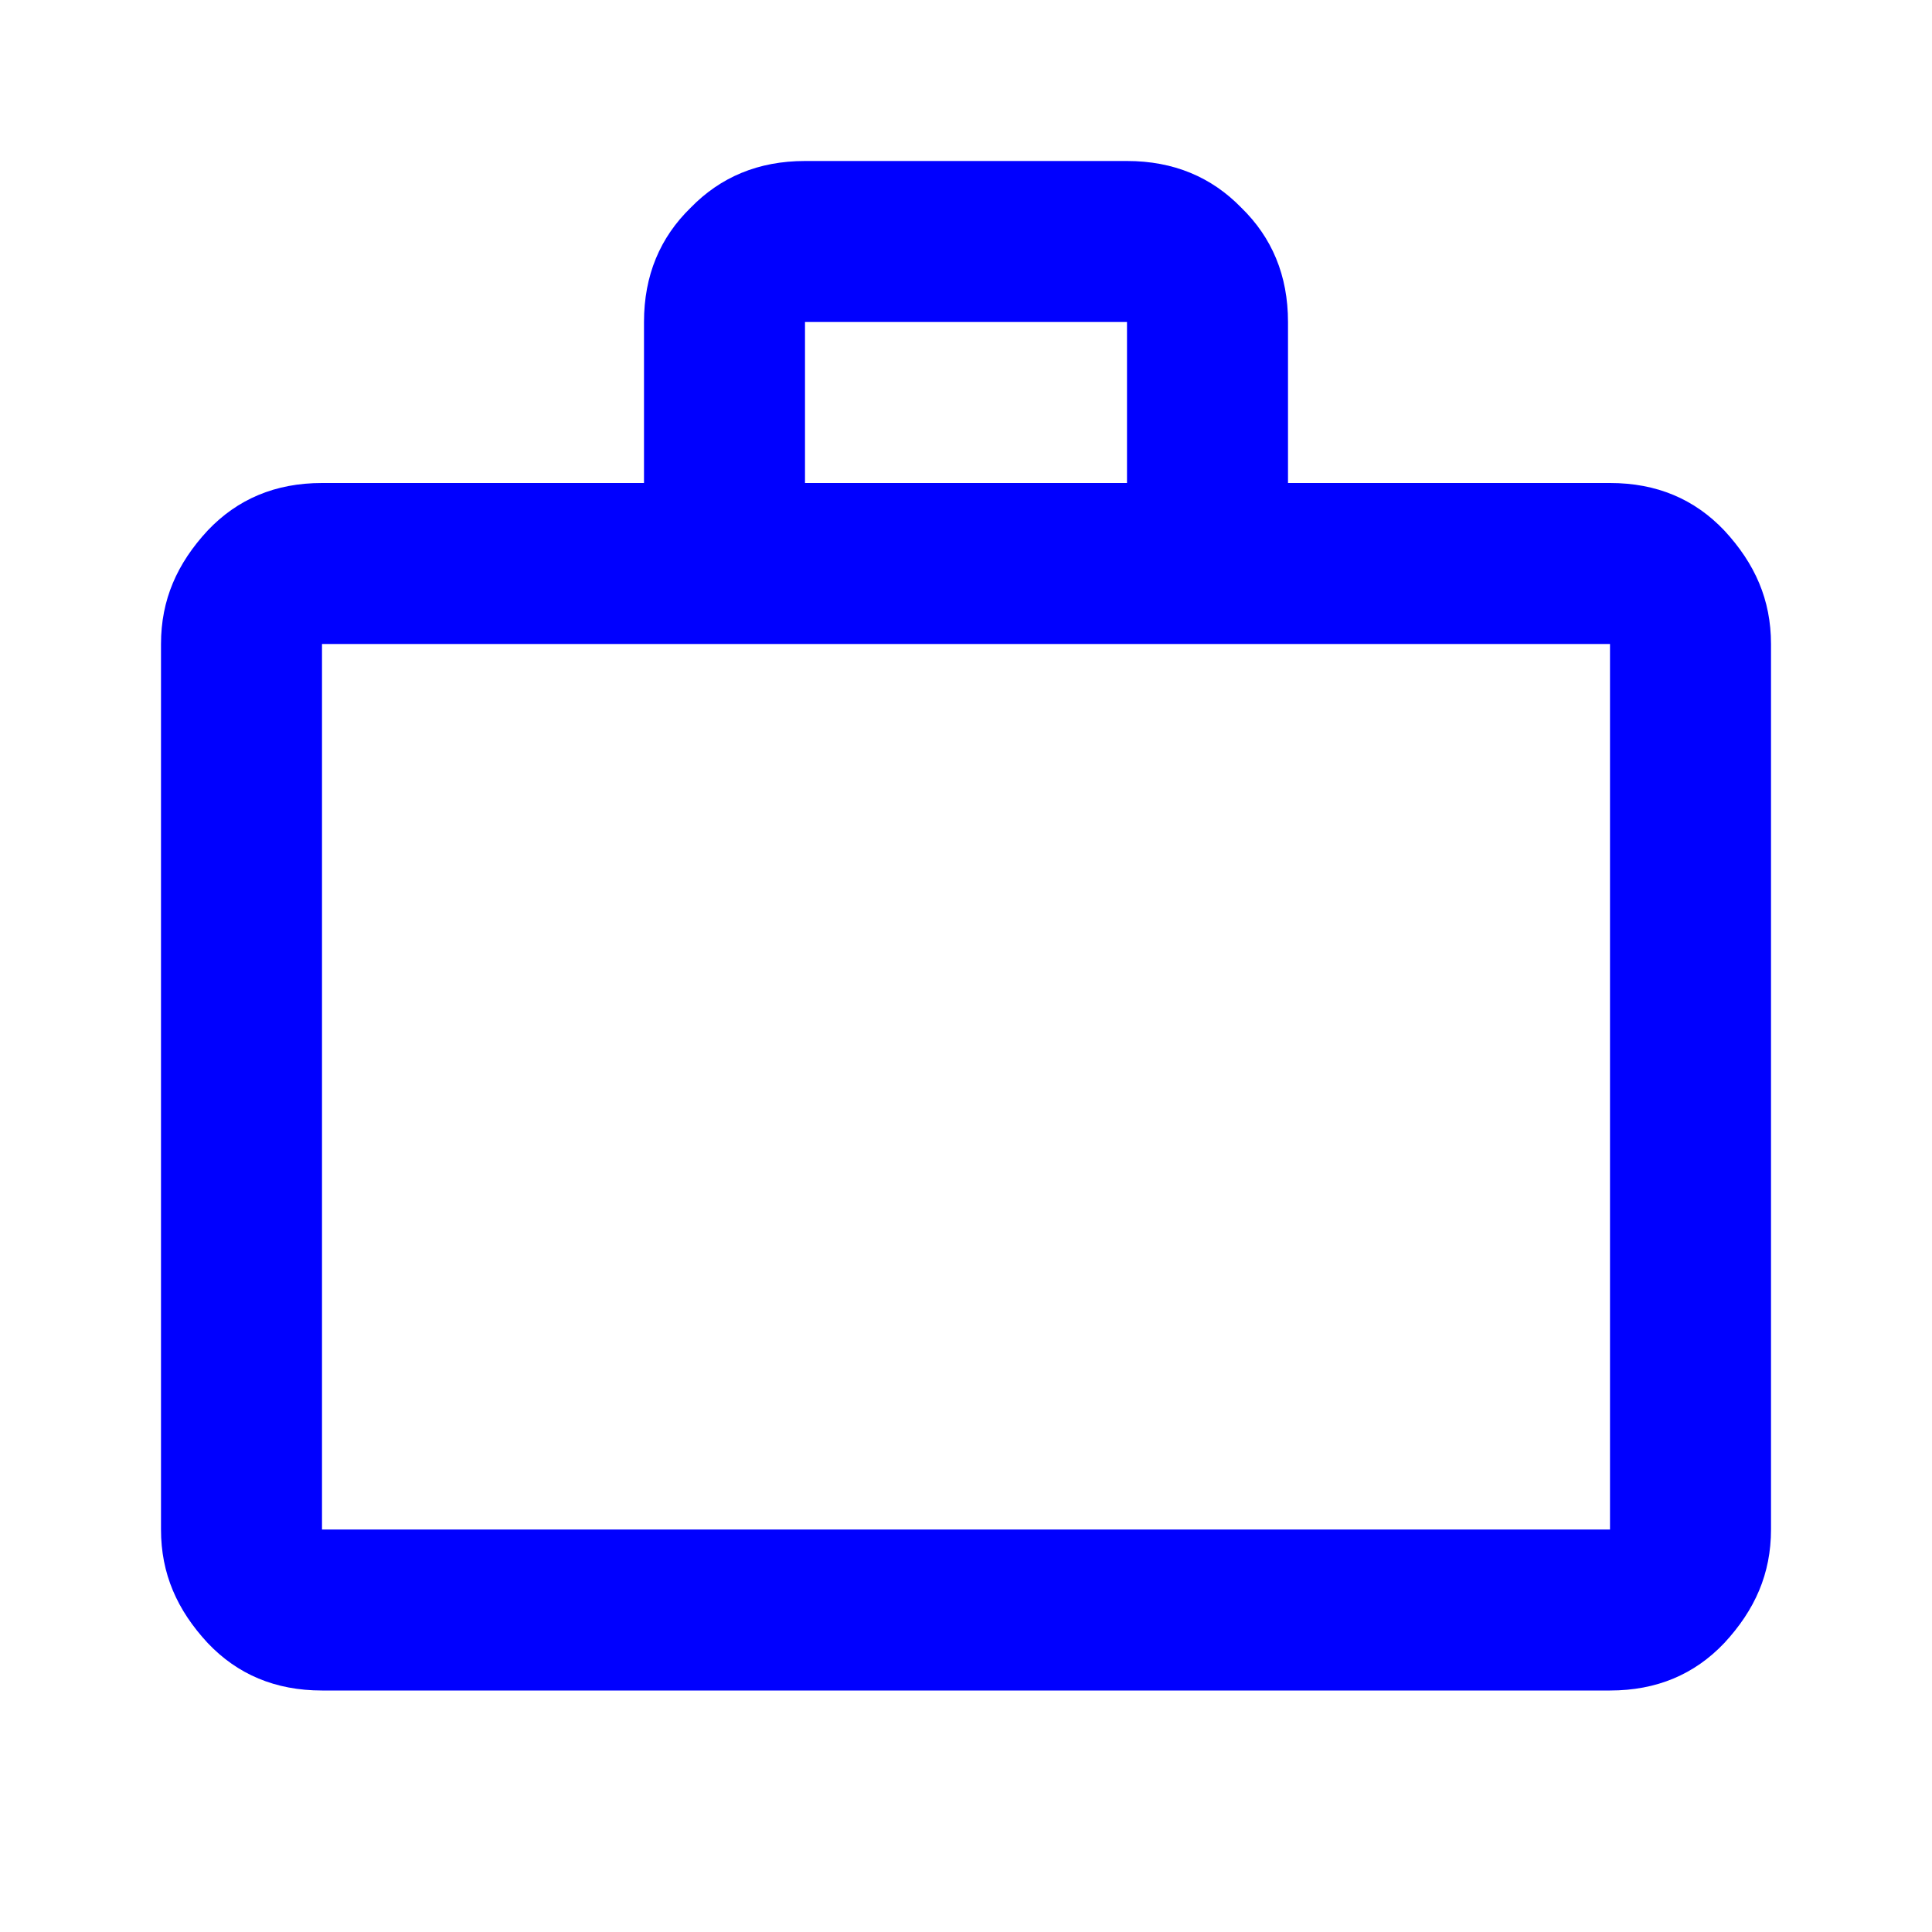
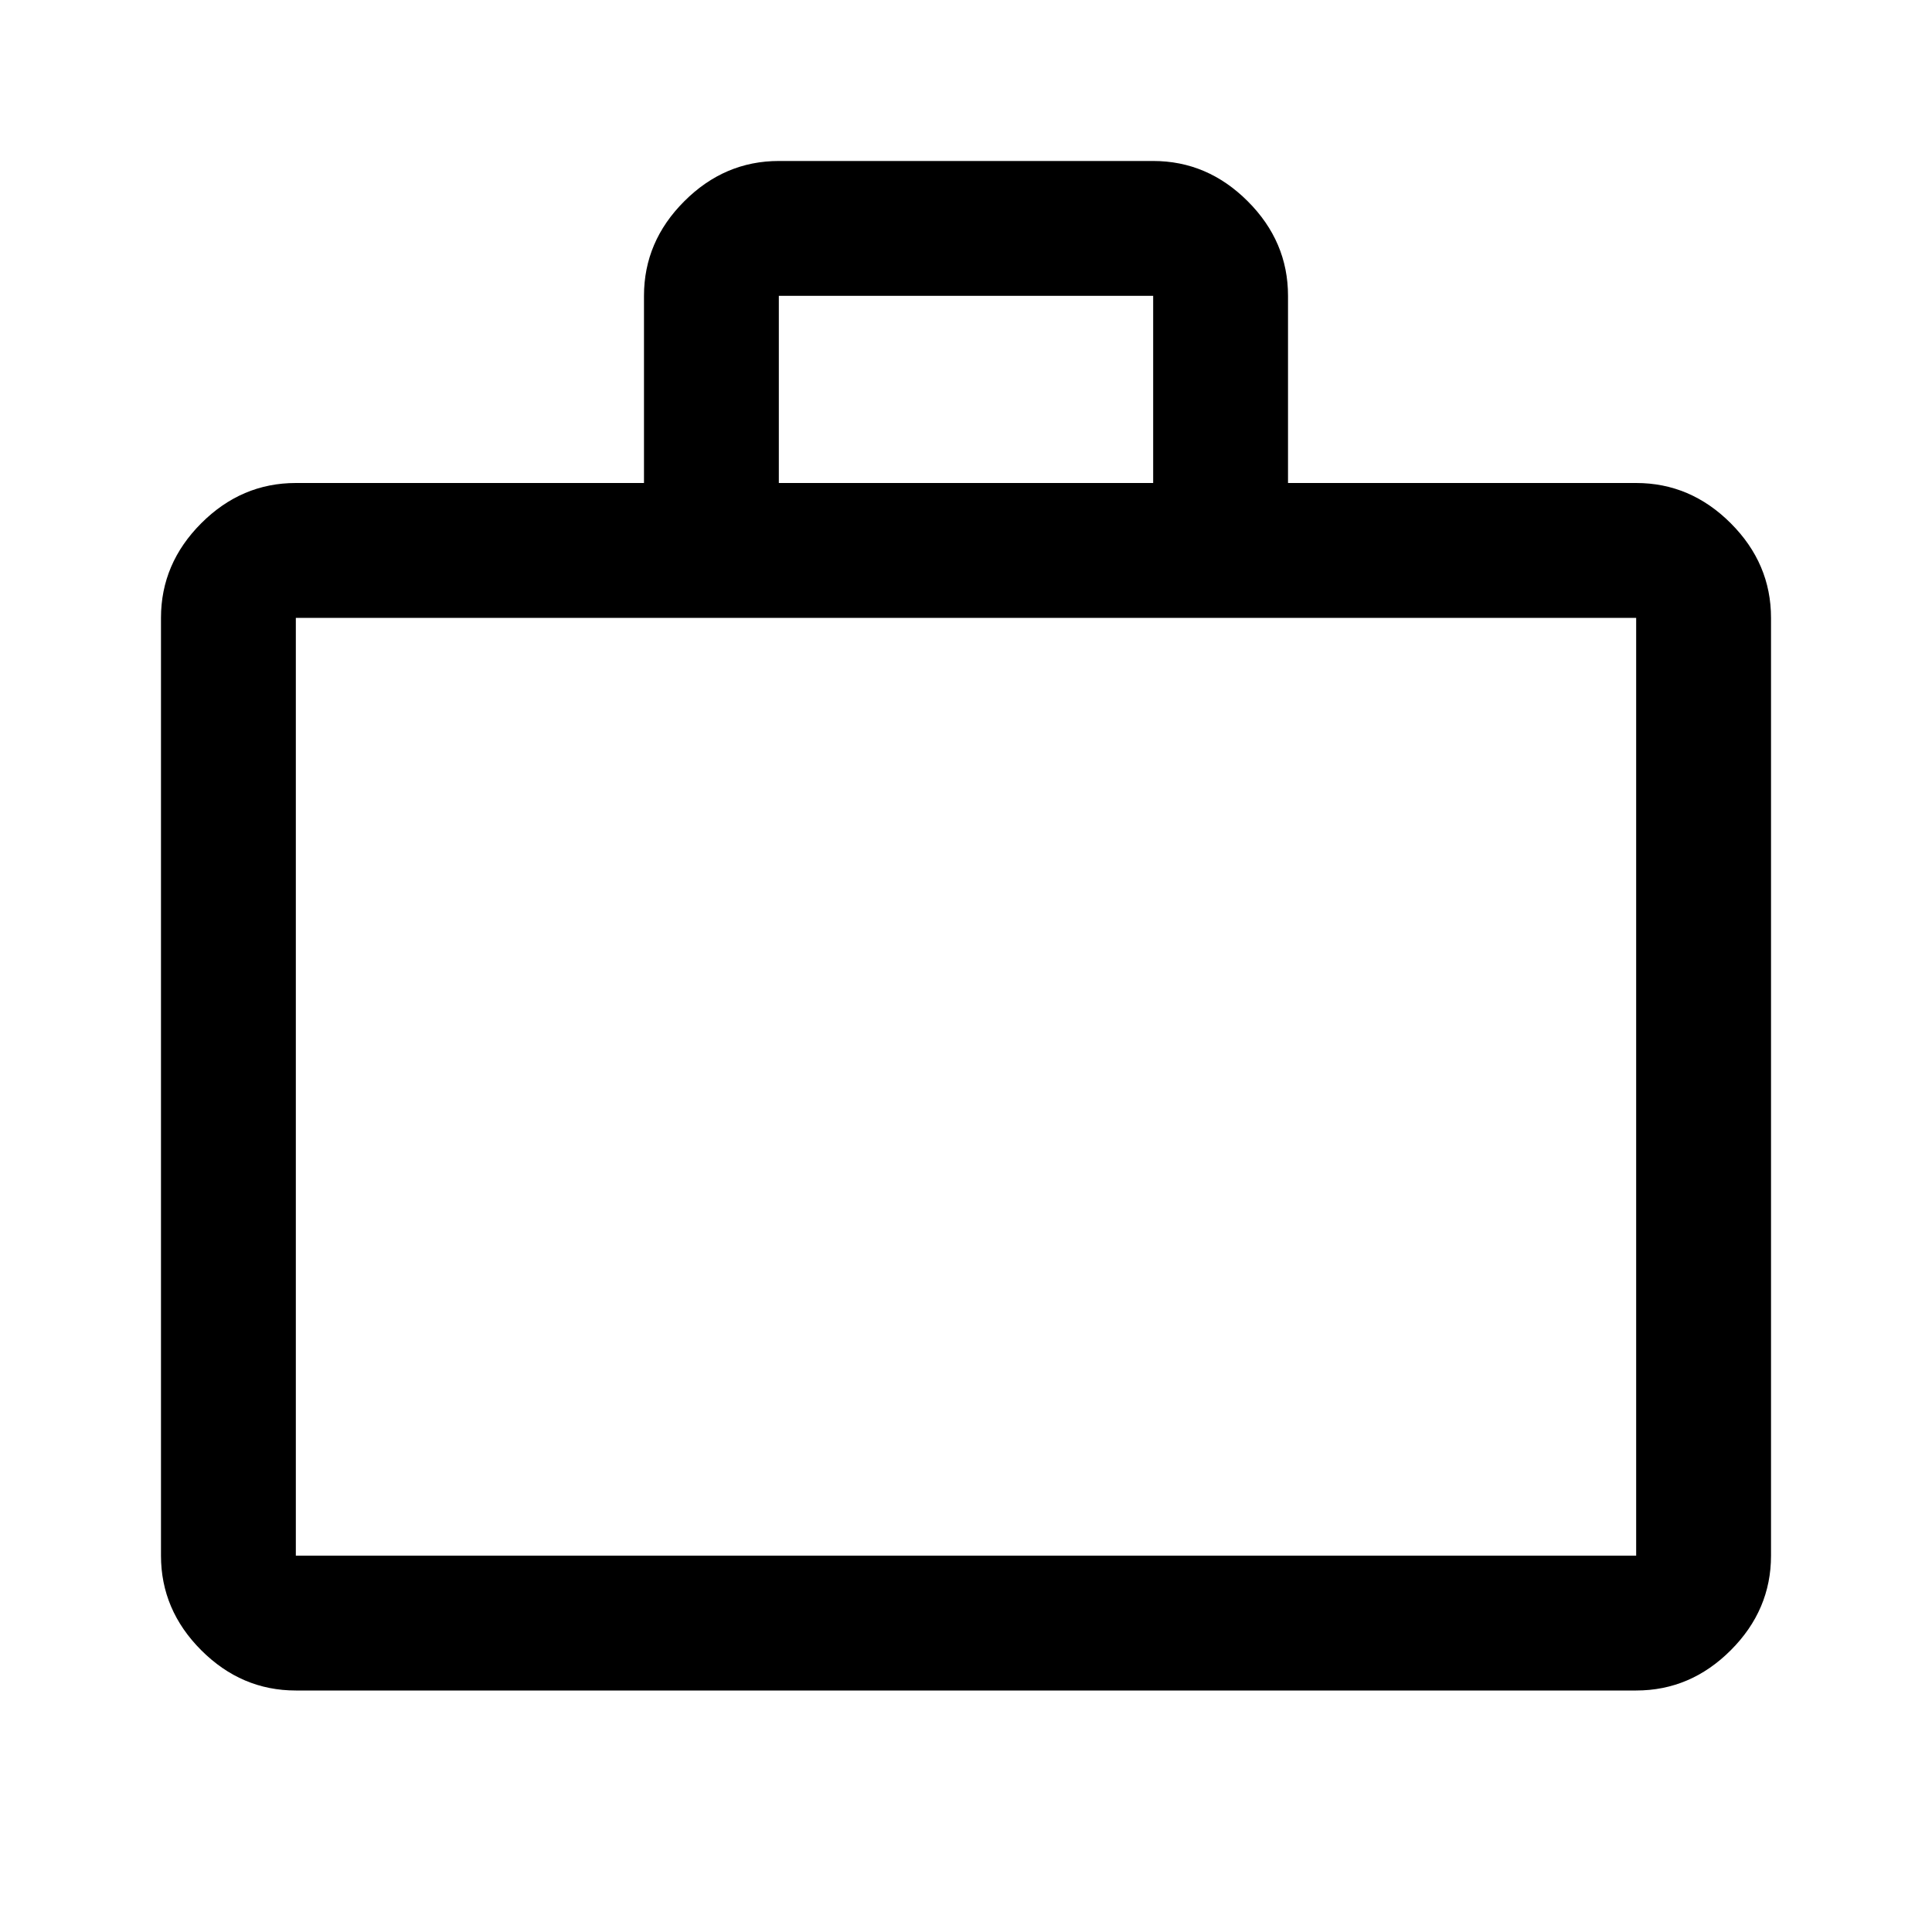
- <svg xmlns="http://www.w3.org/2000/svg" version="1.1" width="24" height="24" viewBox="0 0 24 24" fill="blue">
-   <path d="M20,6C20.58,6 21.05,6.2 21.42,6.59C21.8,7 22,7.45 22,8V19C22,19.55 21.8,20 21.42,20.41C21.05,20.8 20.58,21 20,21H4C3.42,21 2.95,20.8 2.58,20.41C2.2,20             2,19.55 2,19V8C2,7.45 2.2,7 2.58,6.59C2.95,6.2 3.42,6 4,6H8V4C8,3.42 8.2,2.95 8.58,2.58C8.95,2.2 9.42,2 10,2H14C14.58,2 15.05,2.2 15.42,2.58C15.8,2.95             16,3.42 16,4V6H20M4,8V19H20V8H4M14,6V4H10V6H14Z" />
+ <svg xmlns="http://www.w3.org/2000/svg" height="40" width="40">
+   <path d="M6.125 35Q5 35 4.167 34.167q-.834-.834-.834-1.959V12.792q0-1.125.834-1.959Q5 10 6.125 10h7.208V6.125q0-1.125.834-1.958.833-.834 1.958-.834h7.75q1.125 0 1.958.834.834.833.834 1.958V10h7.208q1.125 0 1.958.833.834.834.834 1.959v19.416q0 1.125-.834 1.959Q35 35 33.875 35Zm0-2.792h27.75V12.792H6.125v19.416Zm10-22.208h7.75V6.125h-7.75Zm-10 22.208V12.792v19.416Z" />
</svg>
